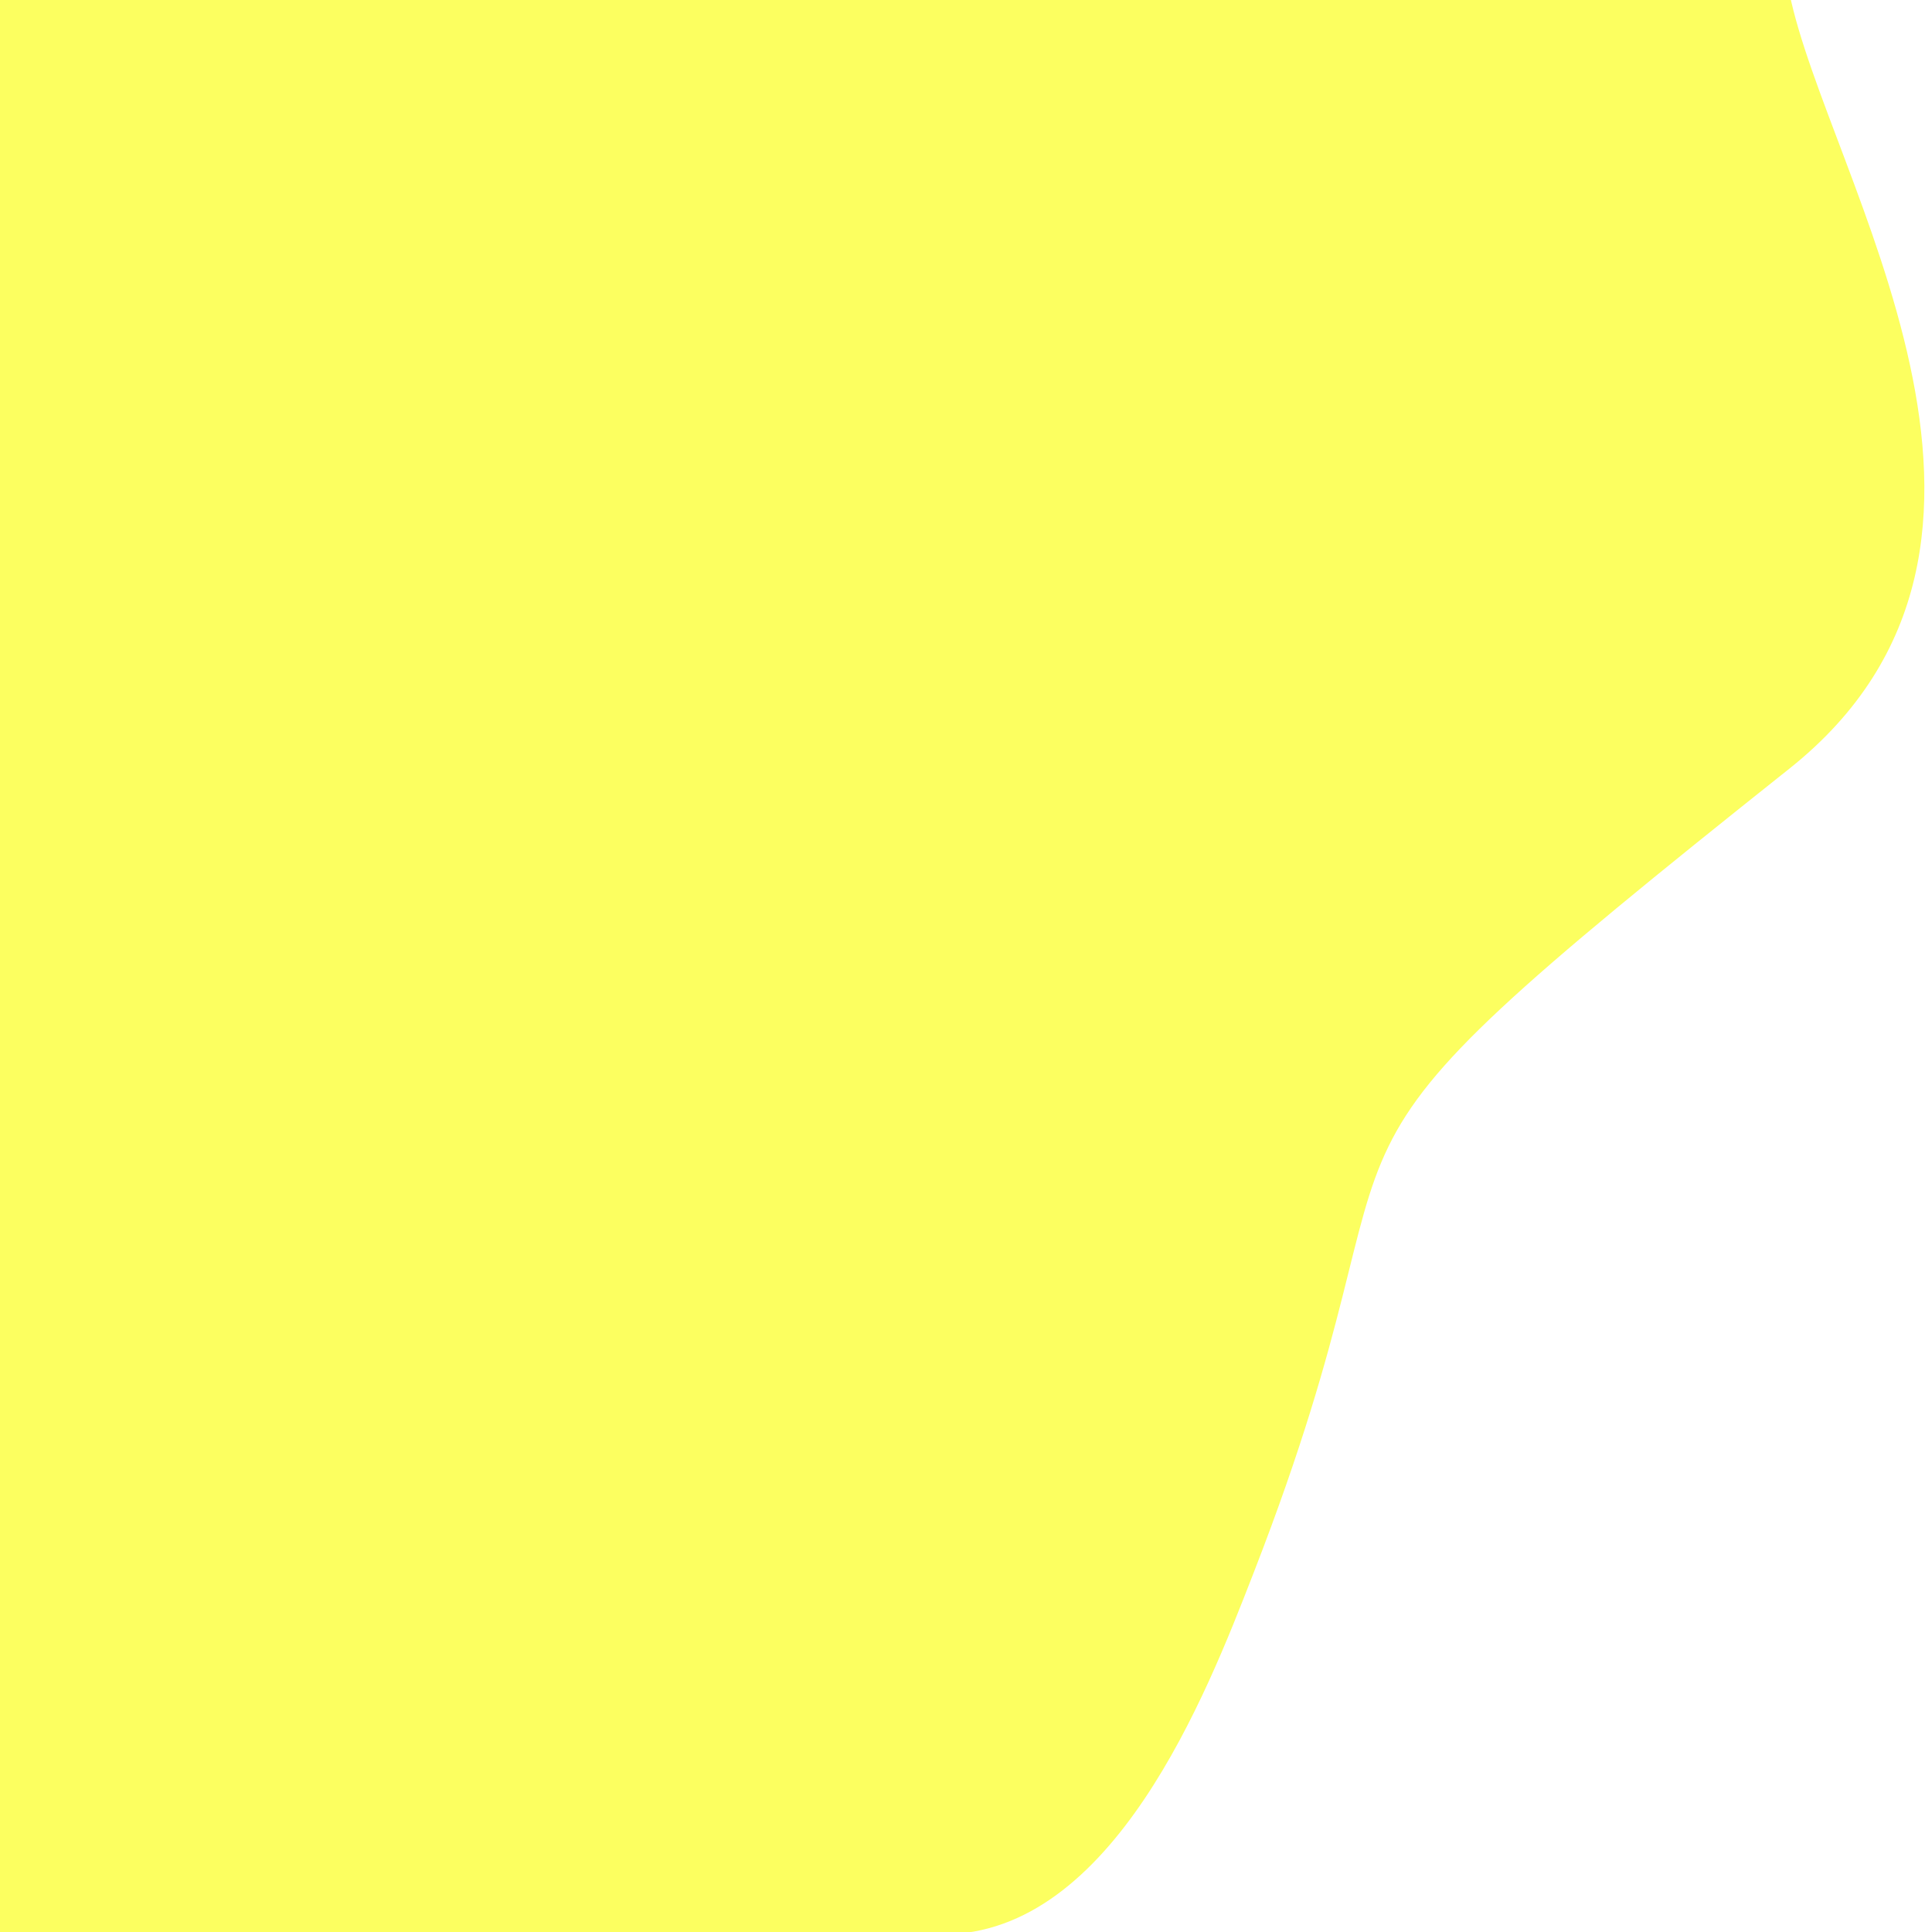
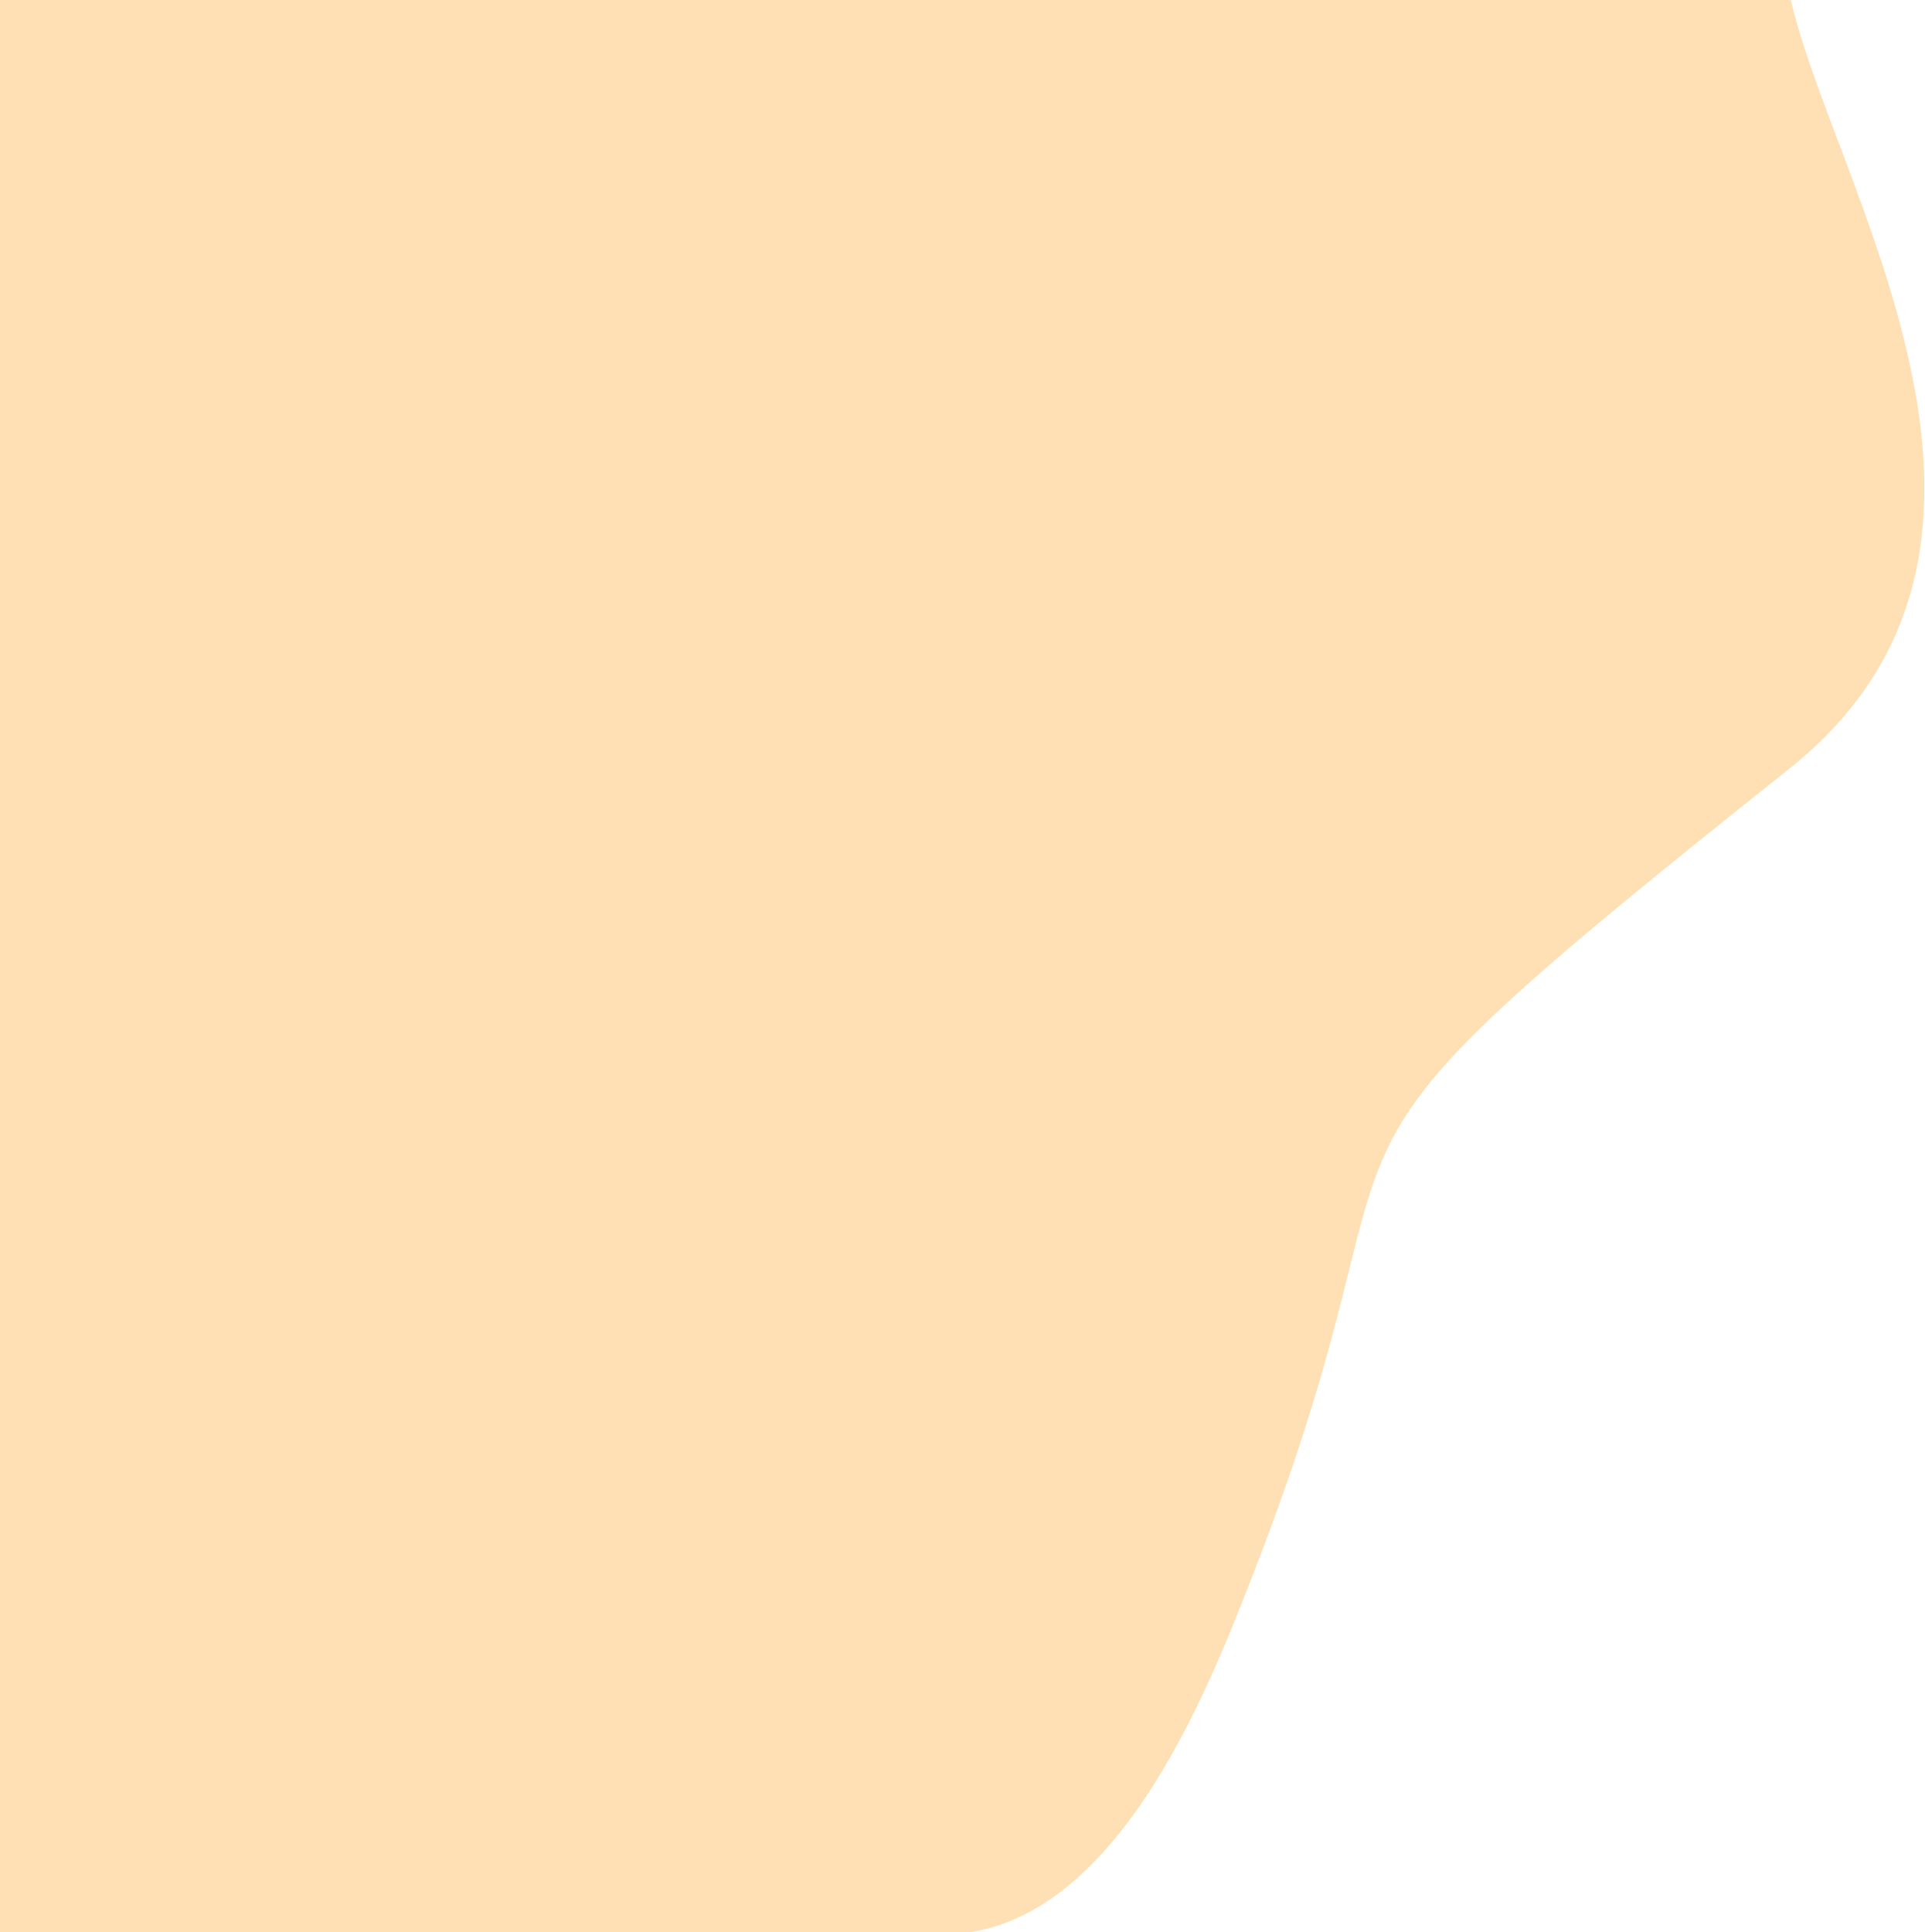
<svg xmlns="http://www.w3.org/2000/svg" width="829" height="832" viewBox="0 0 829 832" fill="none">
-   <path d="M770.611 331C892.945 233.633 786.662 75.88 770.611 -3H-2V316.191V833H406C479.351 833 519.7 729.216 539.48 678.338L540 677C624 461 533.634 519.613 770.611 331Z" fill="#FCFF60" />
+   <path d="M770.611 331C892.945 233.633 786.662 75.88 770.611 -3H-2V316.191V833H406C479.351 833 519.7 729.216 539.48 678.338L540 677C624 461 533.634 519.613 770.611 331Z" fill="#FFE0B5" />
</svg>
